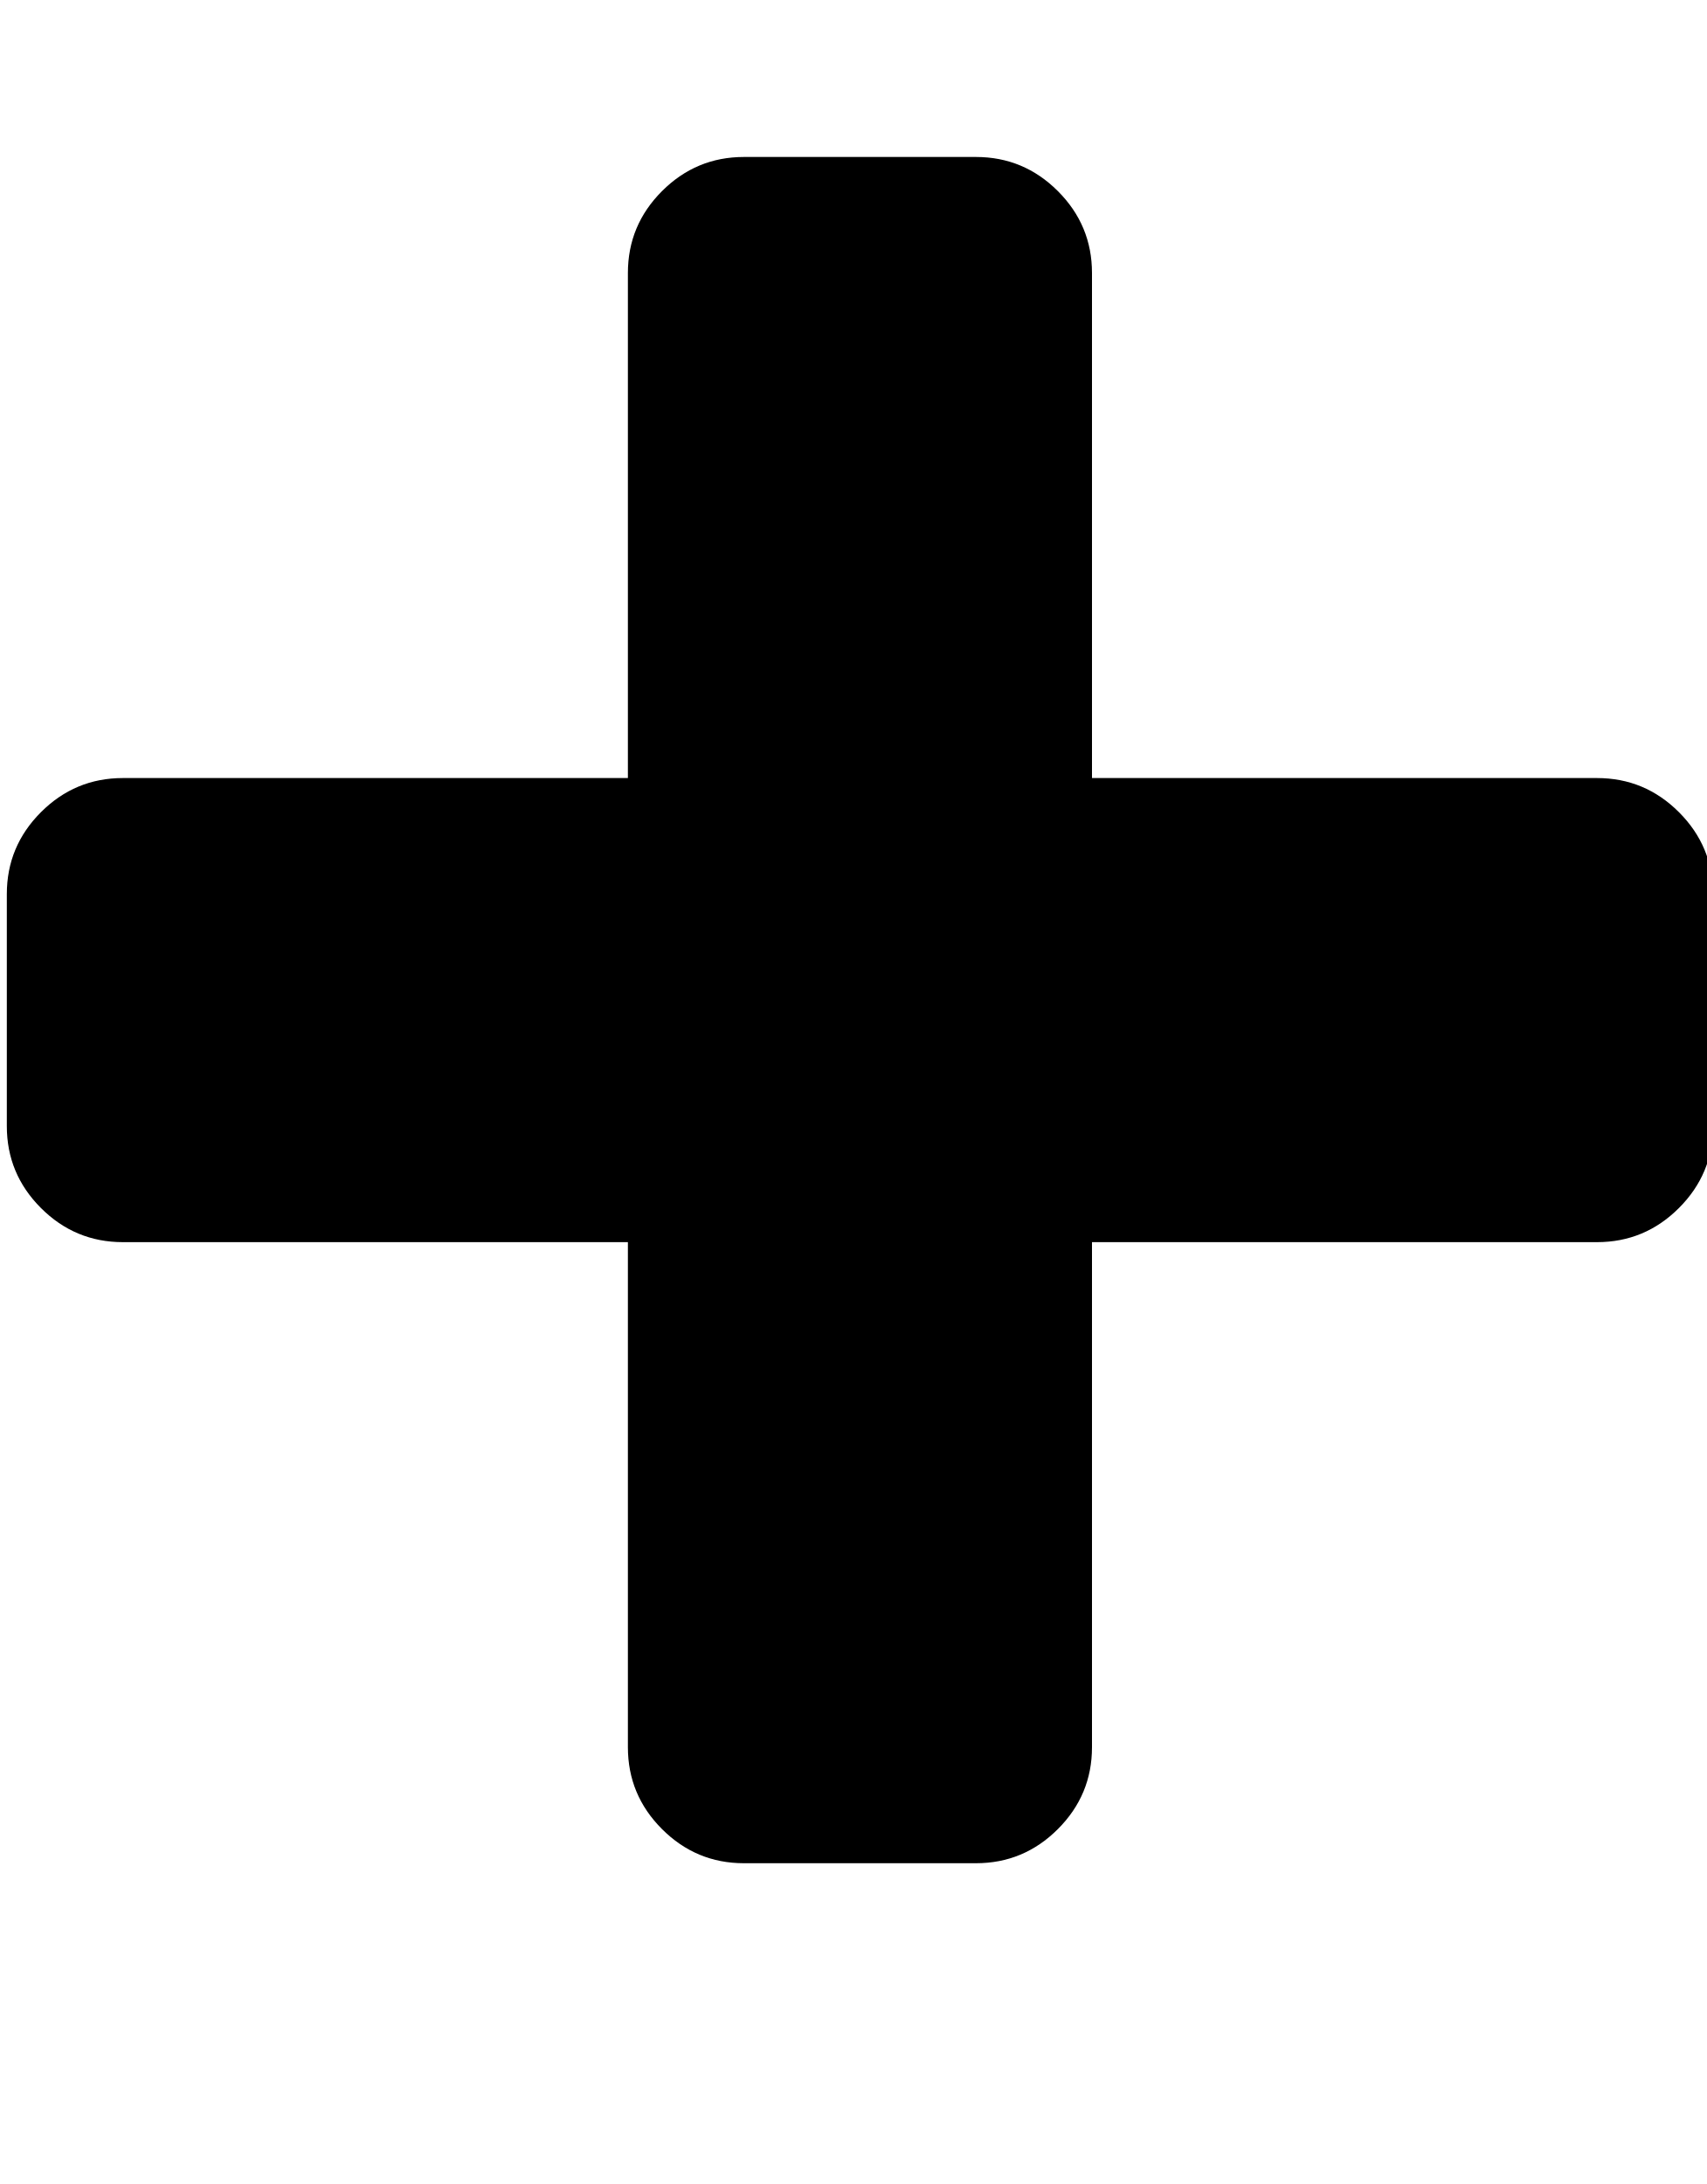
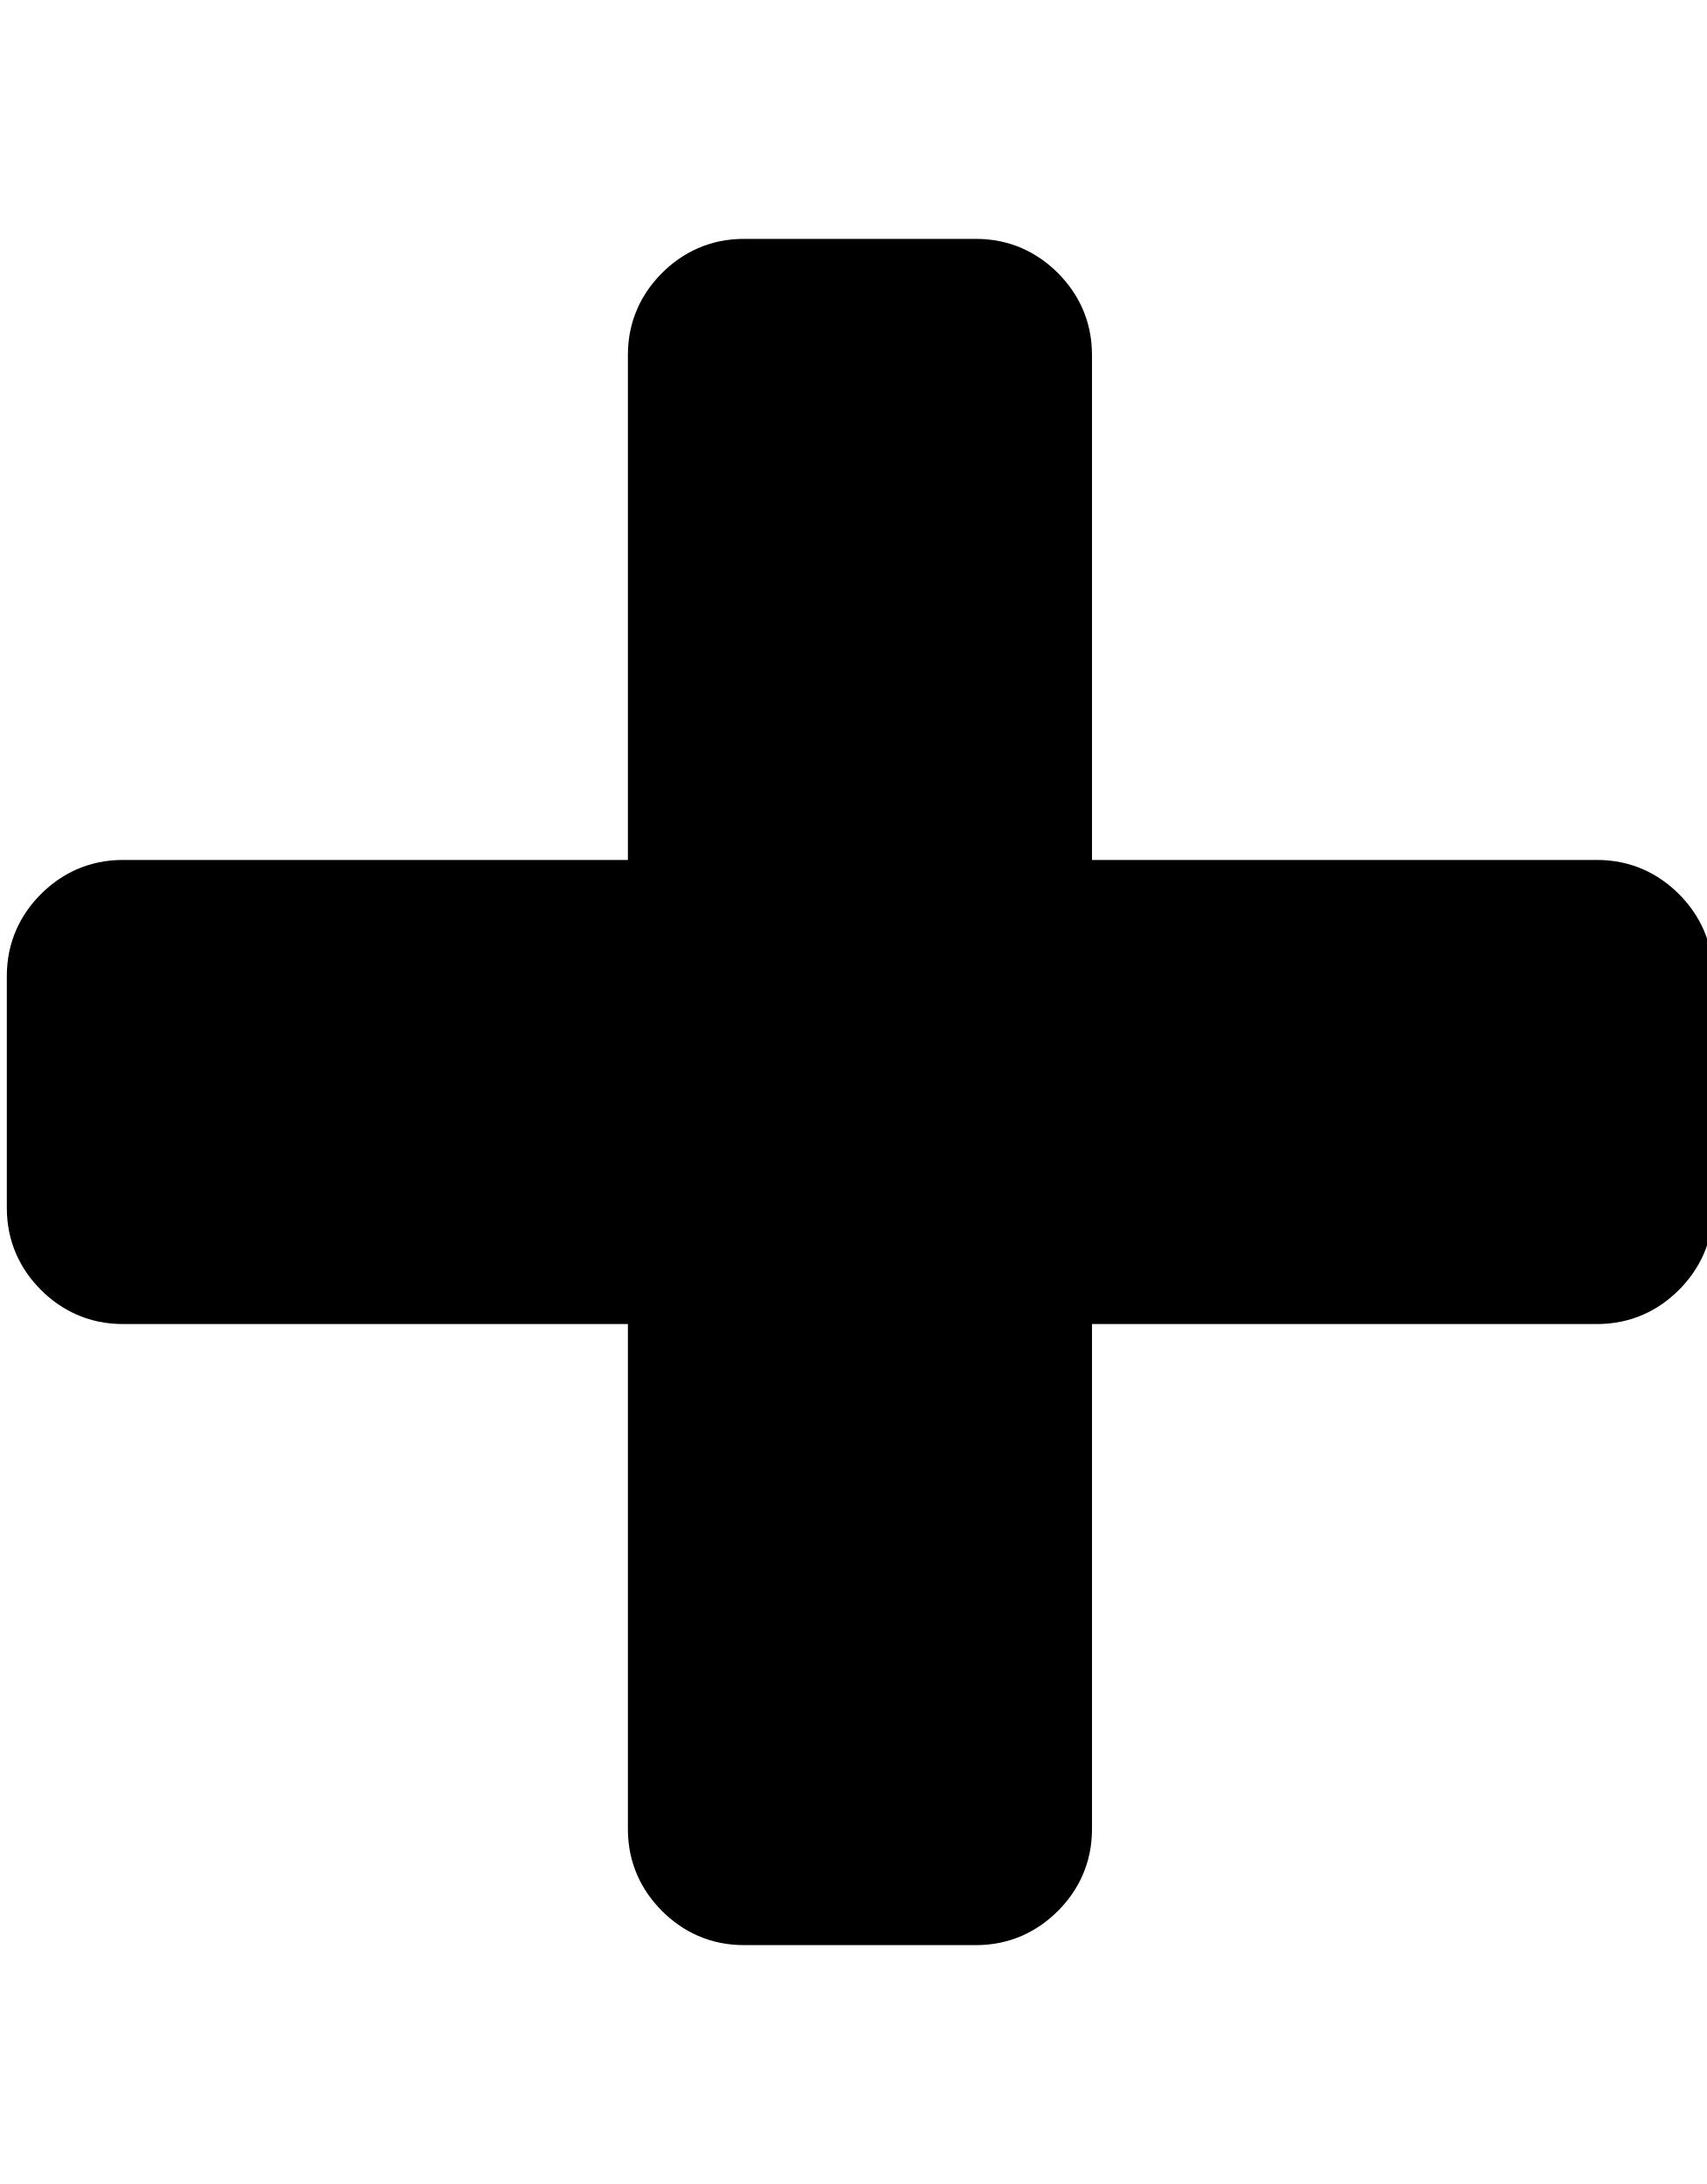
<svg xmlns="http://www.w3.org/2000/svg" width="25" height="32" viewBox="0 0 25 32">
-   <path d="M25.1 13.1v3.4q0 0.7-0.5 1.2t-1.2 0.5h-7.4v7.4q0 0.7-0.5 1.2t-1.2 0.5h-3.4q-0.7 0-1.2-0.5t-0.5-1.2v-7.4h-7.4q-0.7 0-1.2-0.5t-0.5-1.2v-3.4q0-0.7 0.5-1.2t1.2-0.5h7.4v-7.4q0-0.7 0.5-1.2t1.2-0.5h3.4q0.7 0 1.2 0.5t0.5 1.2v7.4h7.4q0.7 0 1.2 0.5t0.5 1.2z" />
+   <path d="M25.1 14.3v3.4c0 0.5-0.2 0.9-0.5 1.2 -0.3 0.3-0.7 0.5-1.2 0.5H16V26.8c0 0.5-0.2 0.9-0.5 1.2s-0.7 0.5-1.2 0.5h-3.4c-0.5 0-0.9-0.2-1.2-0.5 -0.3-0.3-0.5-0.7-0.5-1.2V19.4H1.8c-0.5 0-0.9-0.2-1.2-0.5 -0.3-0.3-0.5-0.7-0.5-1.2v-3.4c0-0.5 0.2-0.9 0.5-1.2 0.3-0.3 0.7-0.5 1.2-0.5h7.4V5.2c0-0.5 0.2-0.9 0.5-1.2 0.3-0.3 0.7-0.5 1.2-0.5h3.4c0.5 0 0.9 0.2 1.2 0.5C15.8 4.3 16 4.7 16 5.2v7.4h7.4c0.5 0 0.9 0.2 1.2 0.5C24.9 13.4 25.1 13.8 25.1 14.3z" />
</svg>
